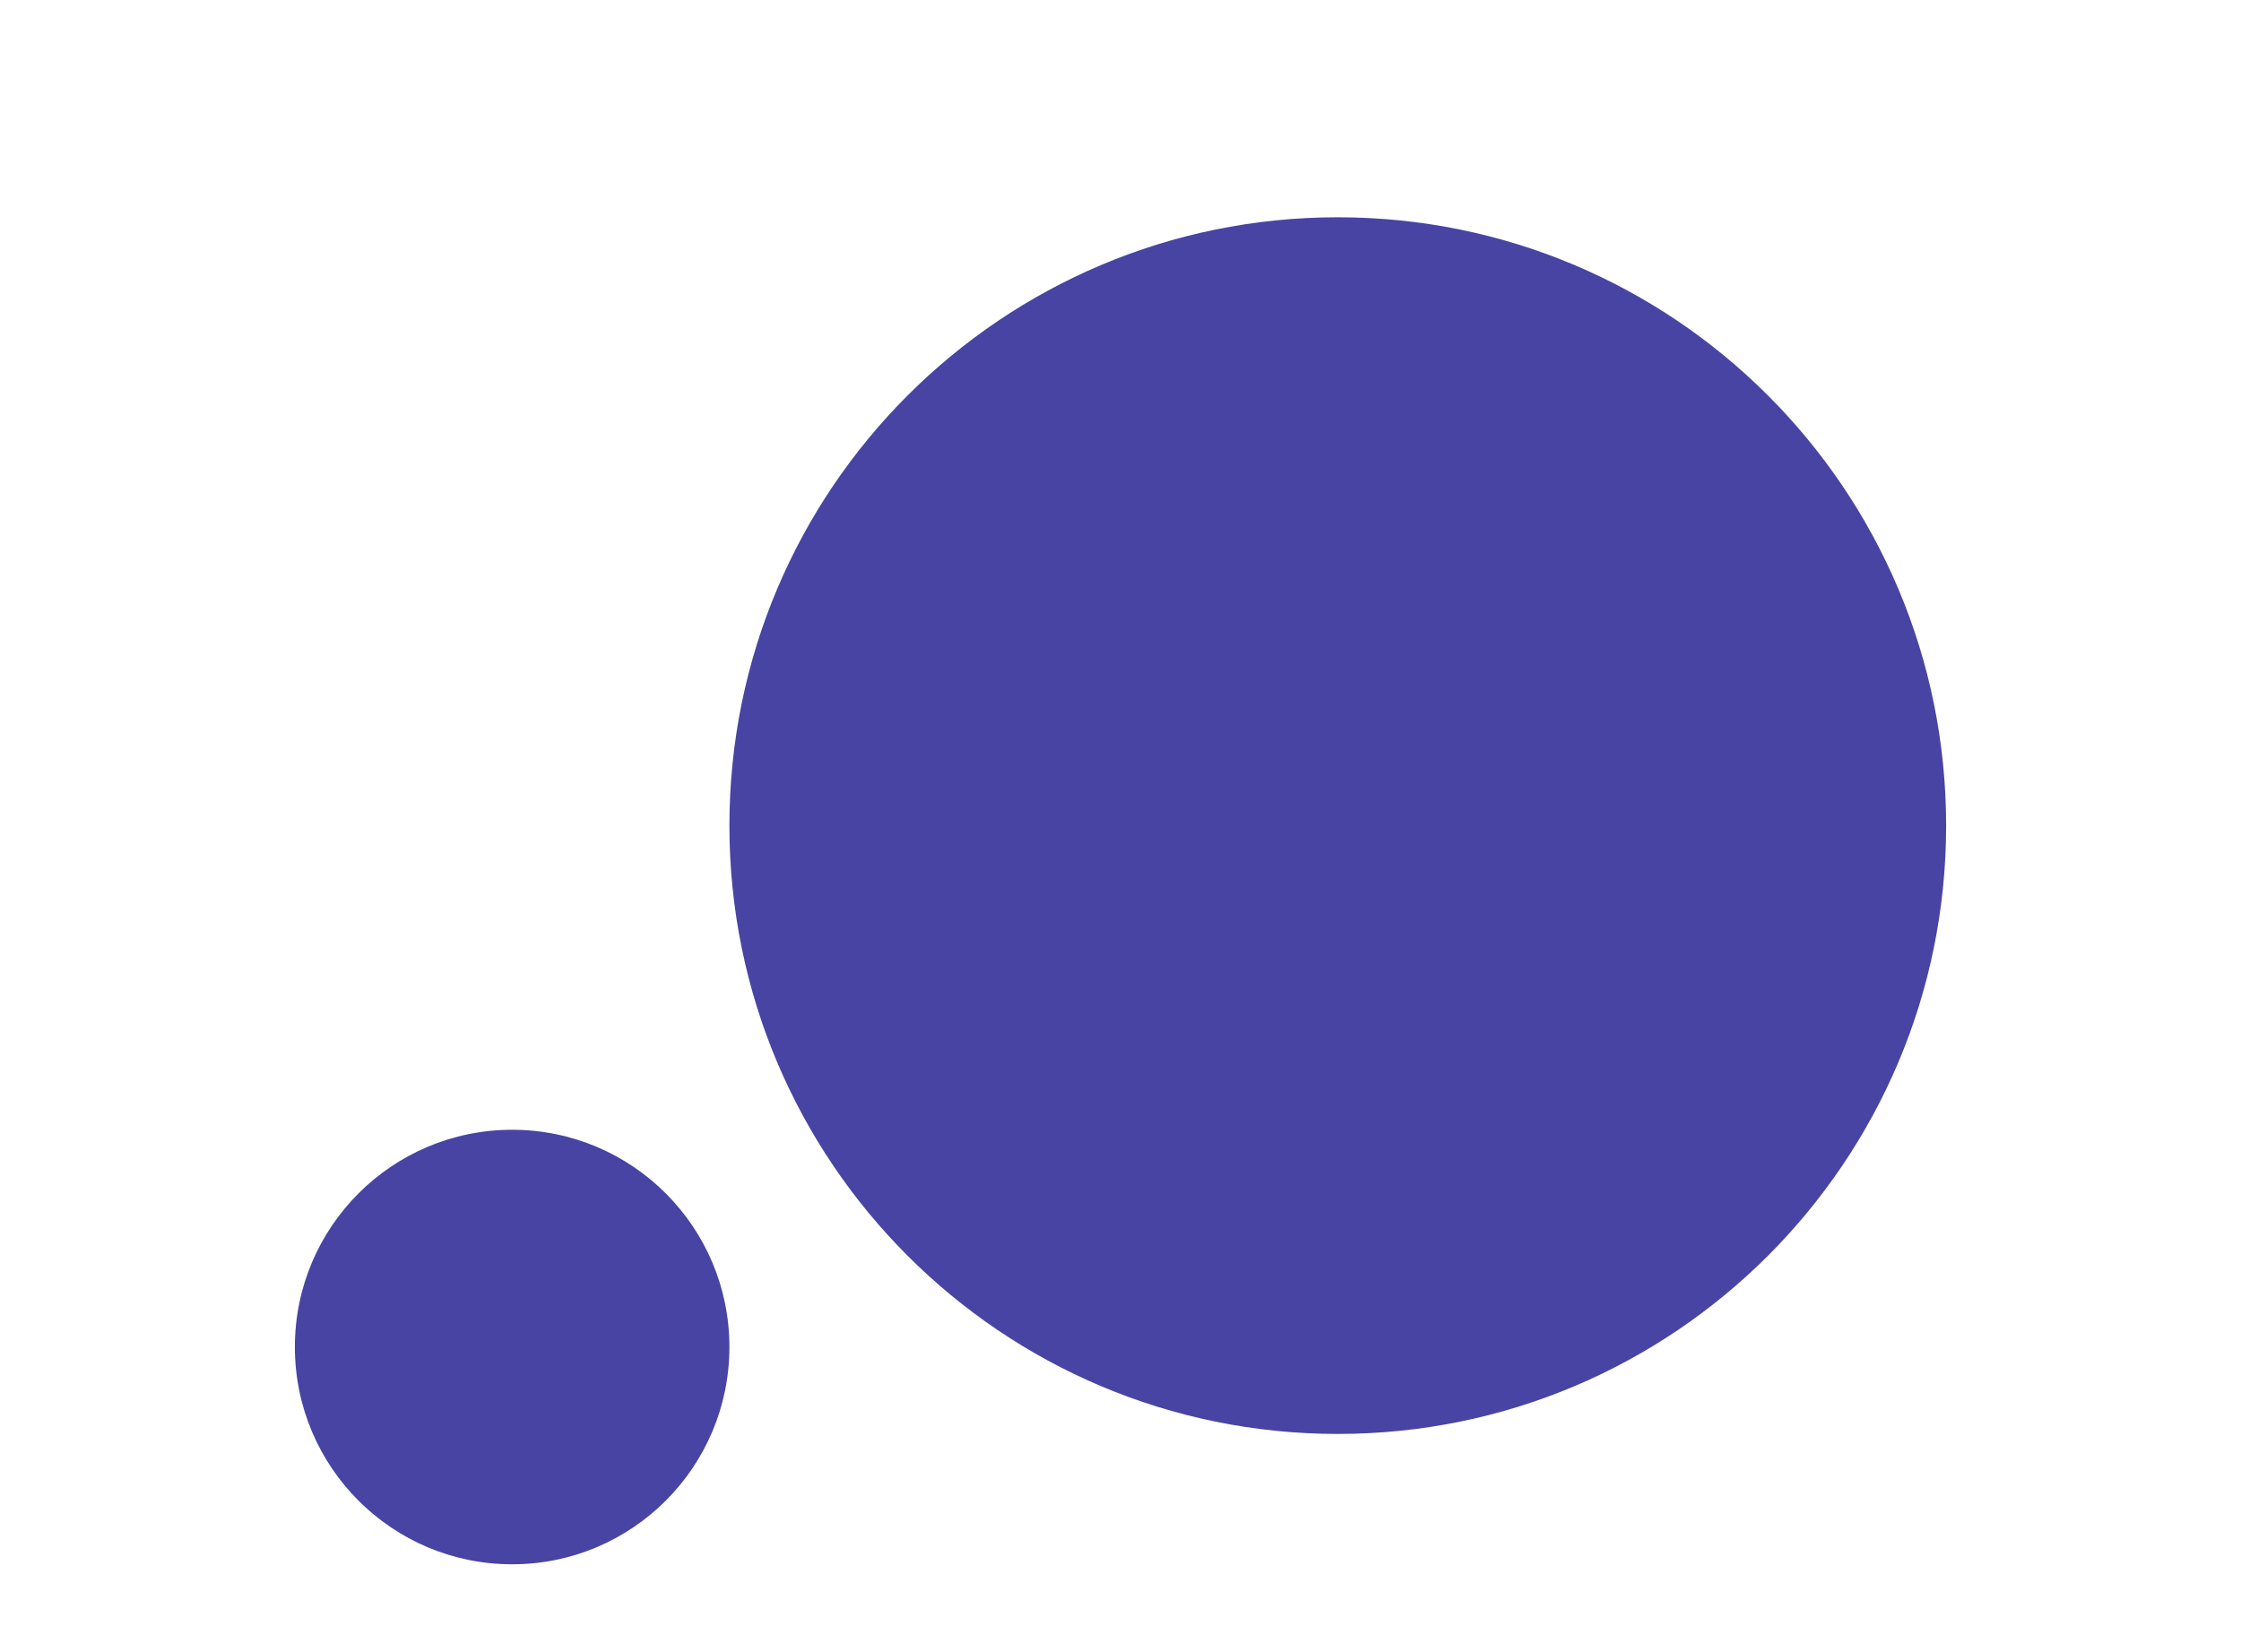
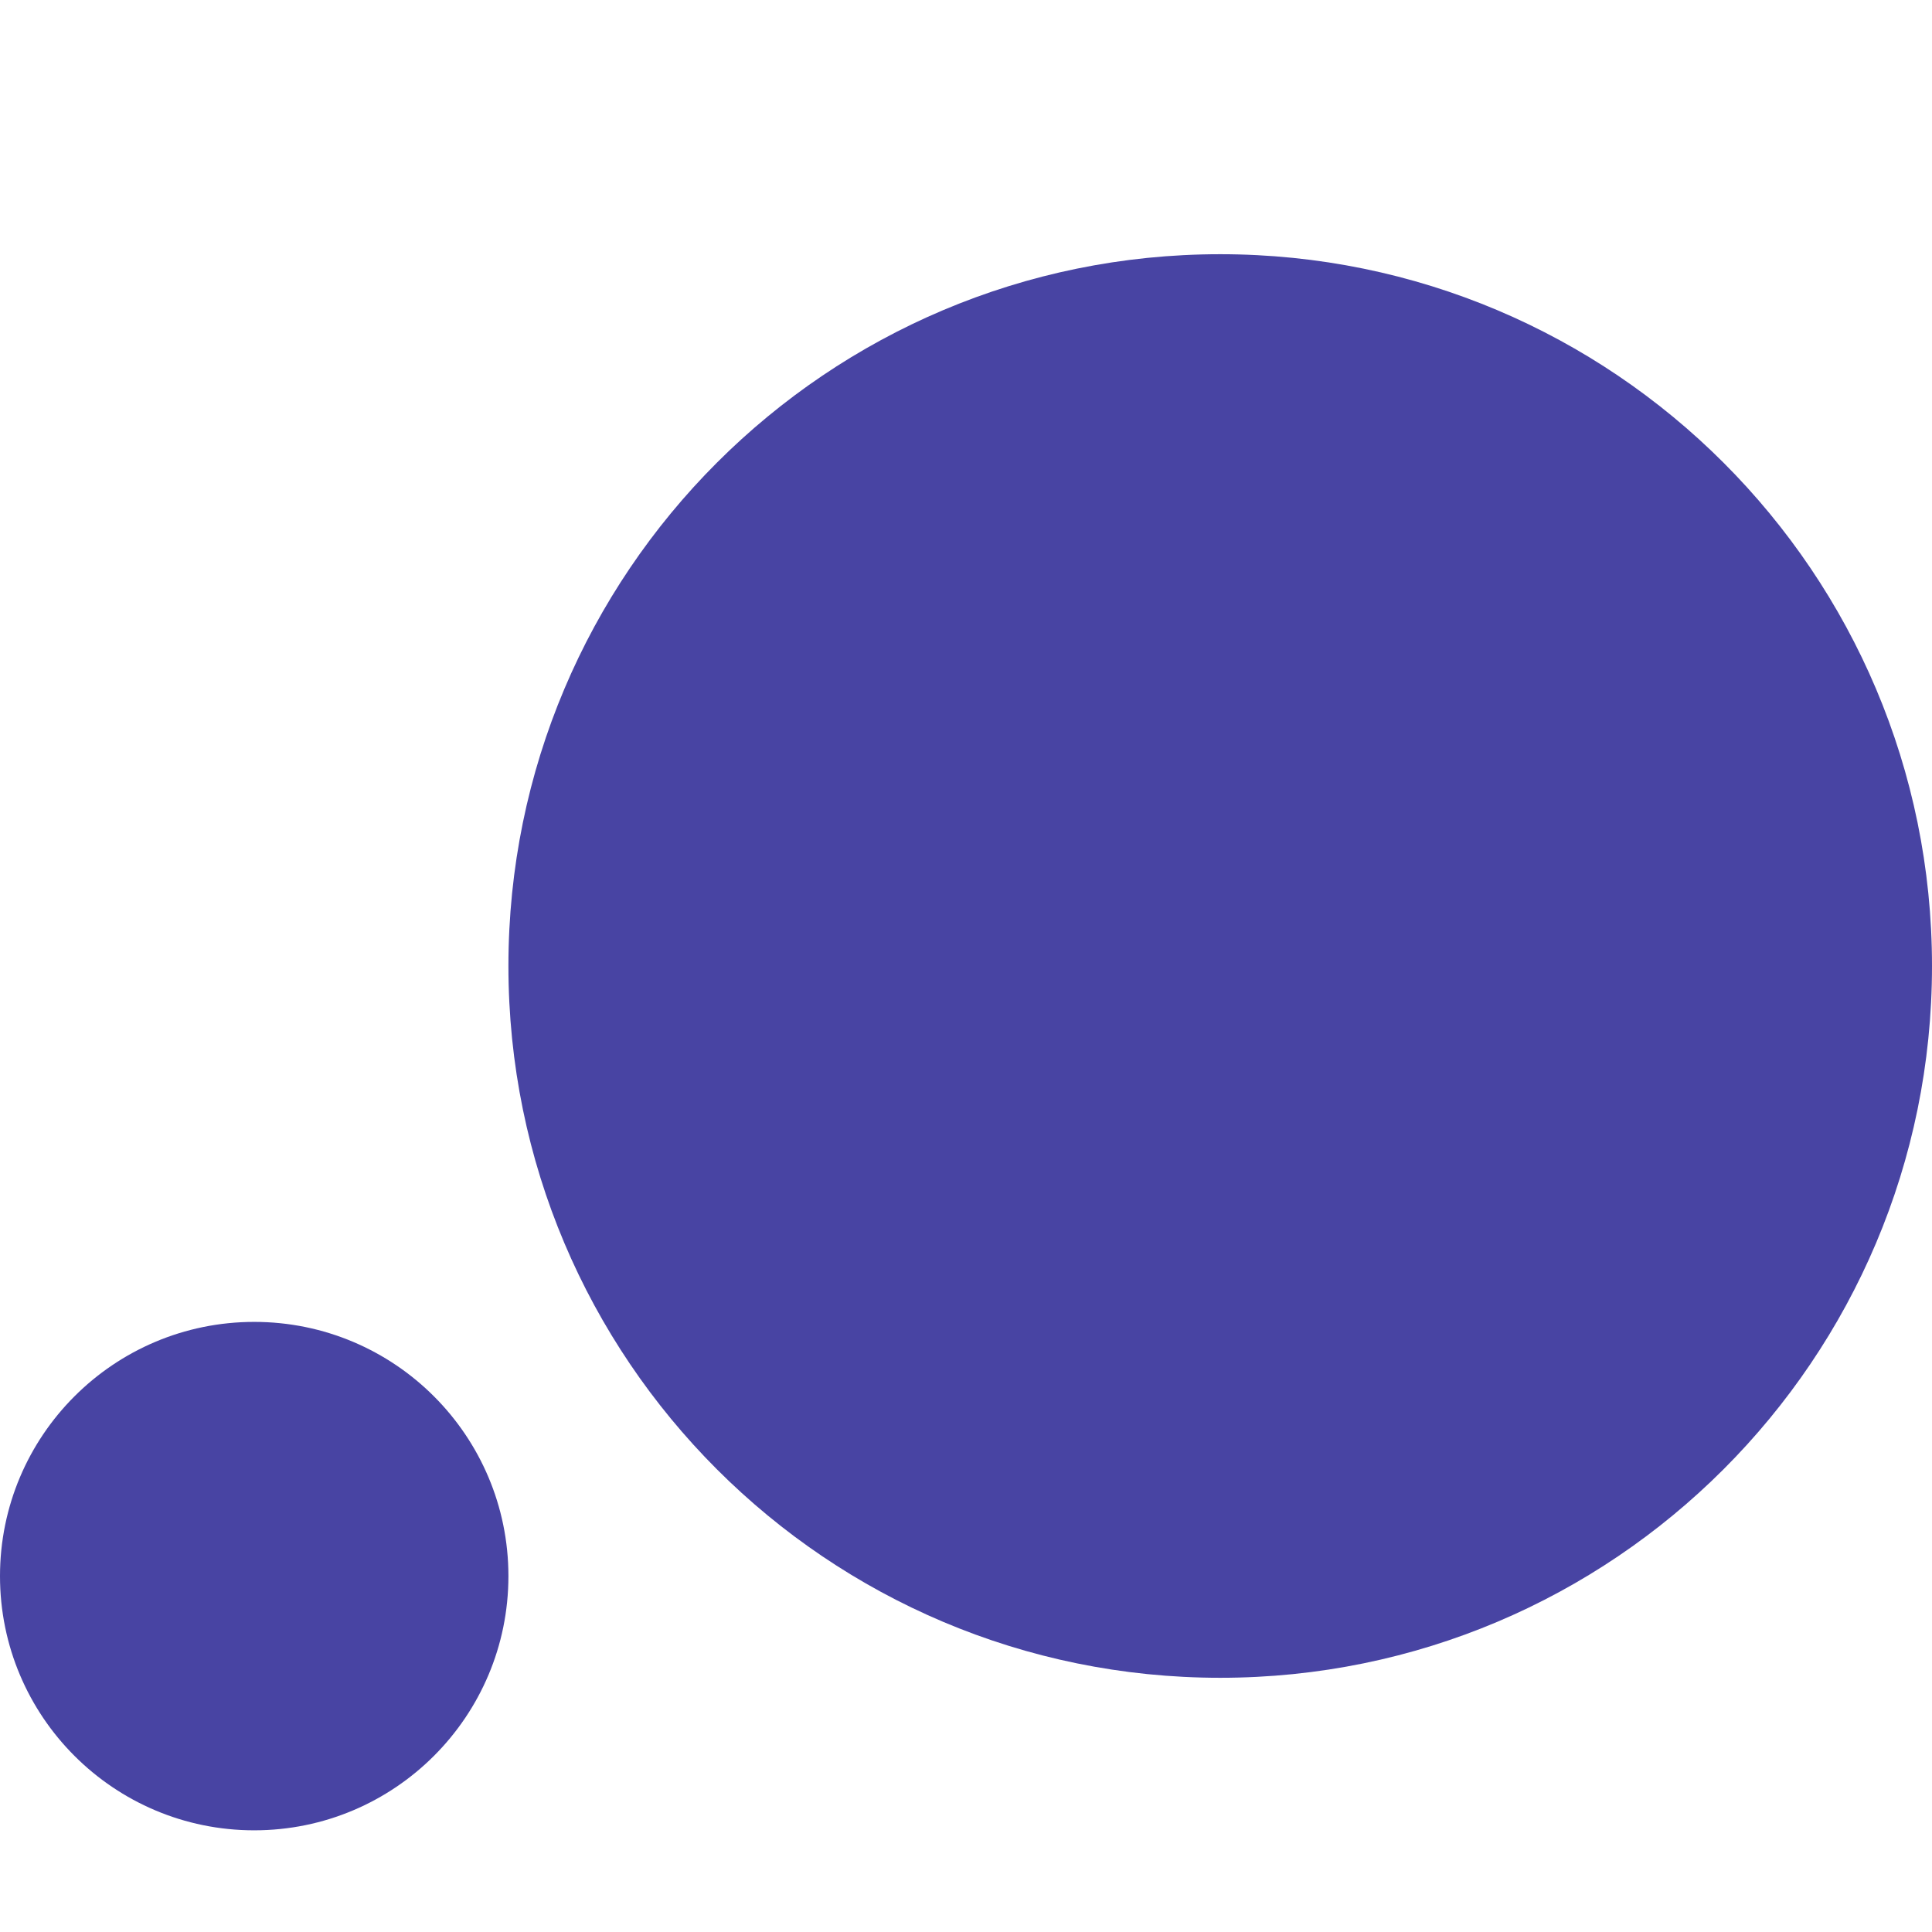
- <svg xmlns="http://www.w3.org/2000/svg" class="mr3" height="28" viewBox="0 0 38 38" width="38">
-   <g fill-rule="evenodd" fill="#4844A3">
+ <svg xmlns="http://www.w3.org/2000/svg" class="mr3" viewBox="0 0 38 38">
+   <g fill="#4844a3" fill-rule="evenodd">
    <circle cx="24" cy="19" r="14" />
    <circle cx="5" cy="31" r="5" />
  </g>
</svg>
